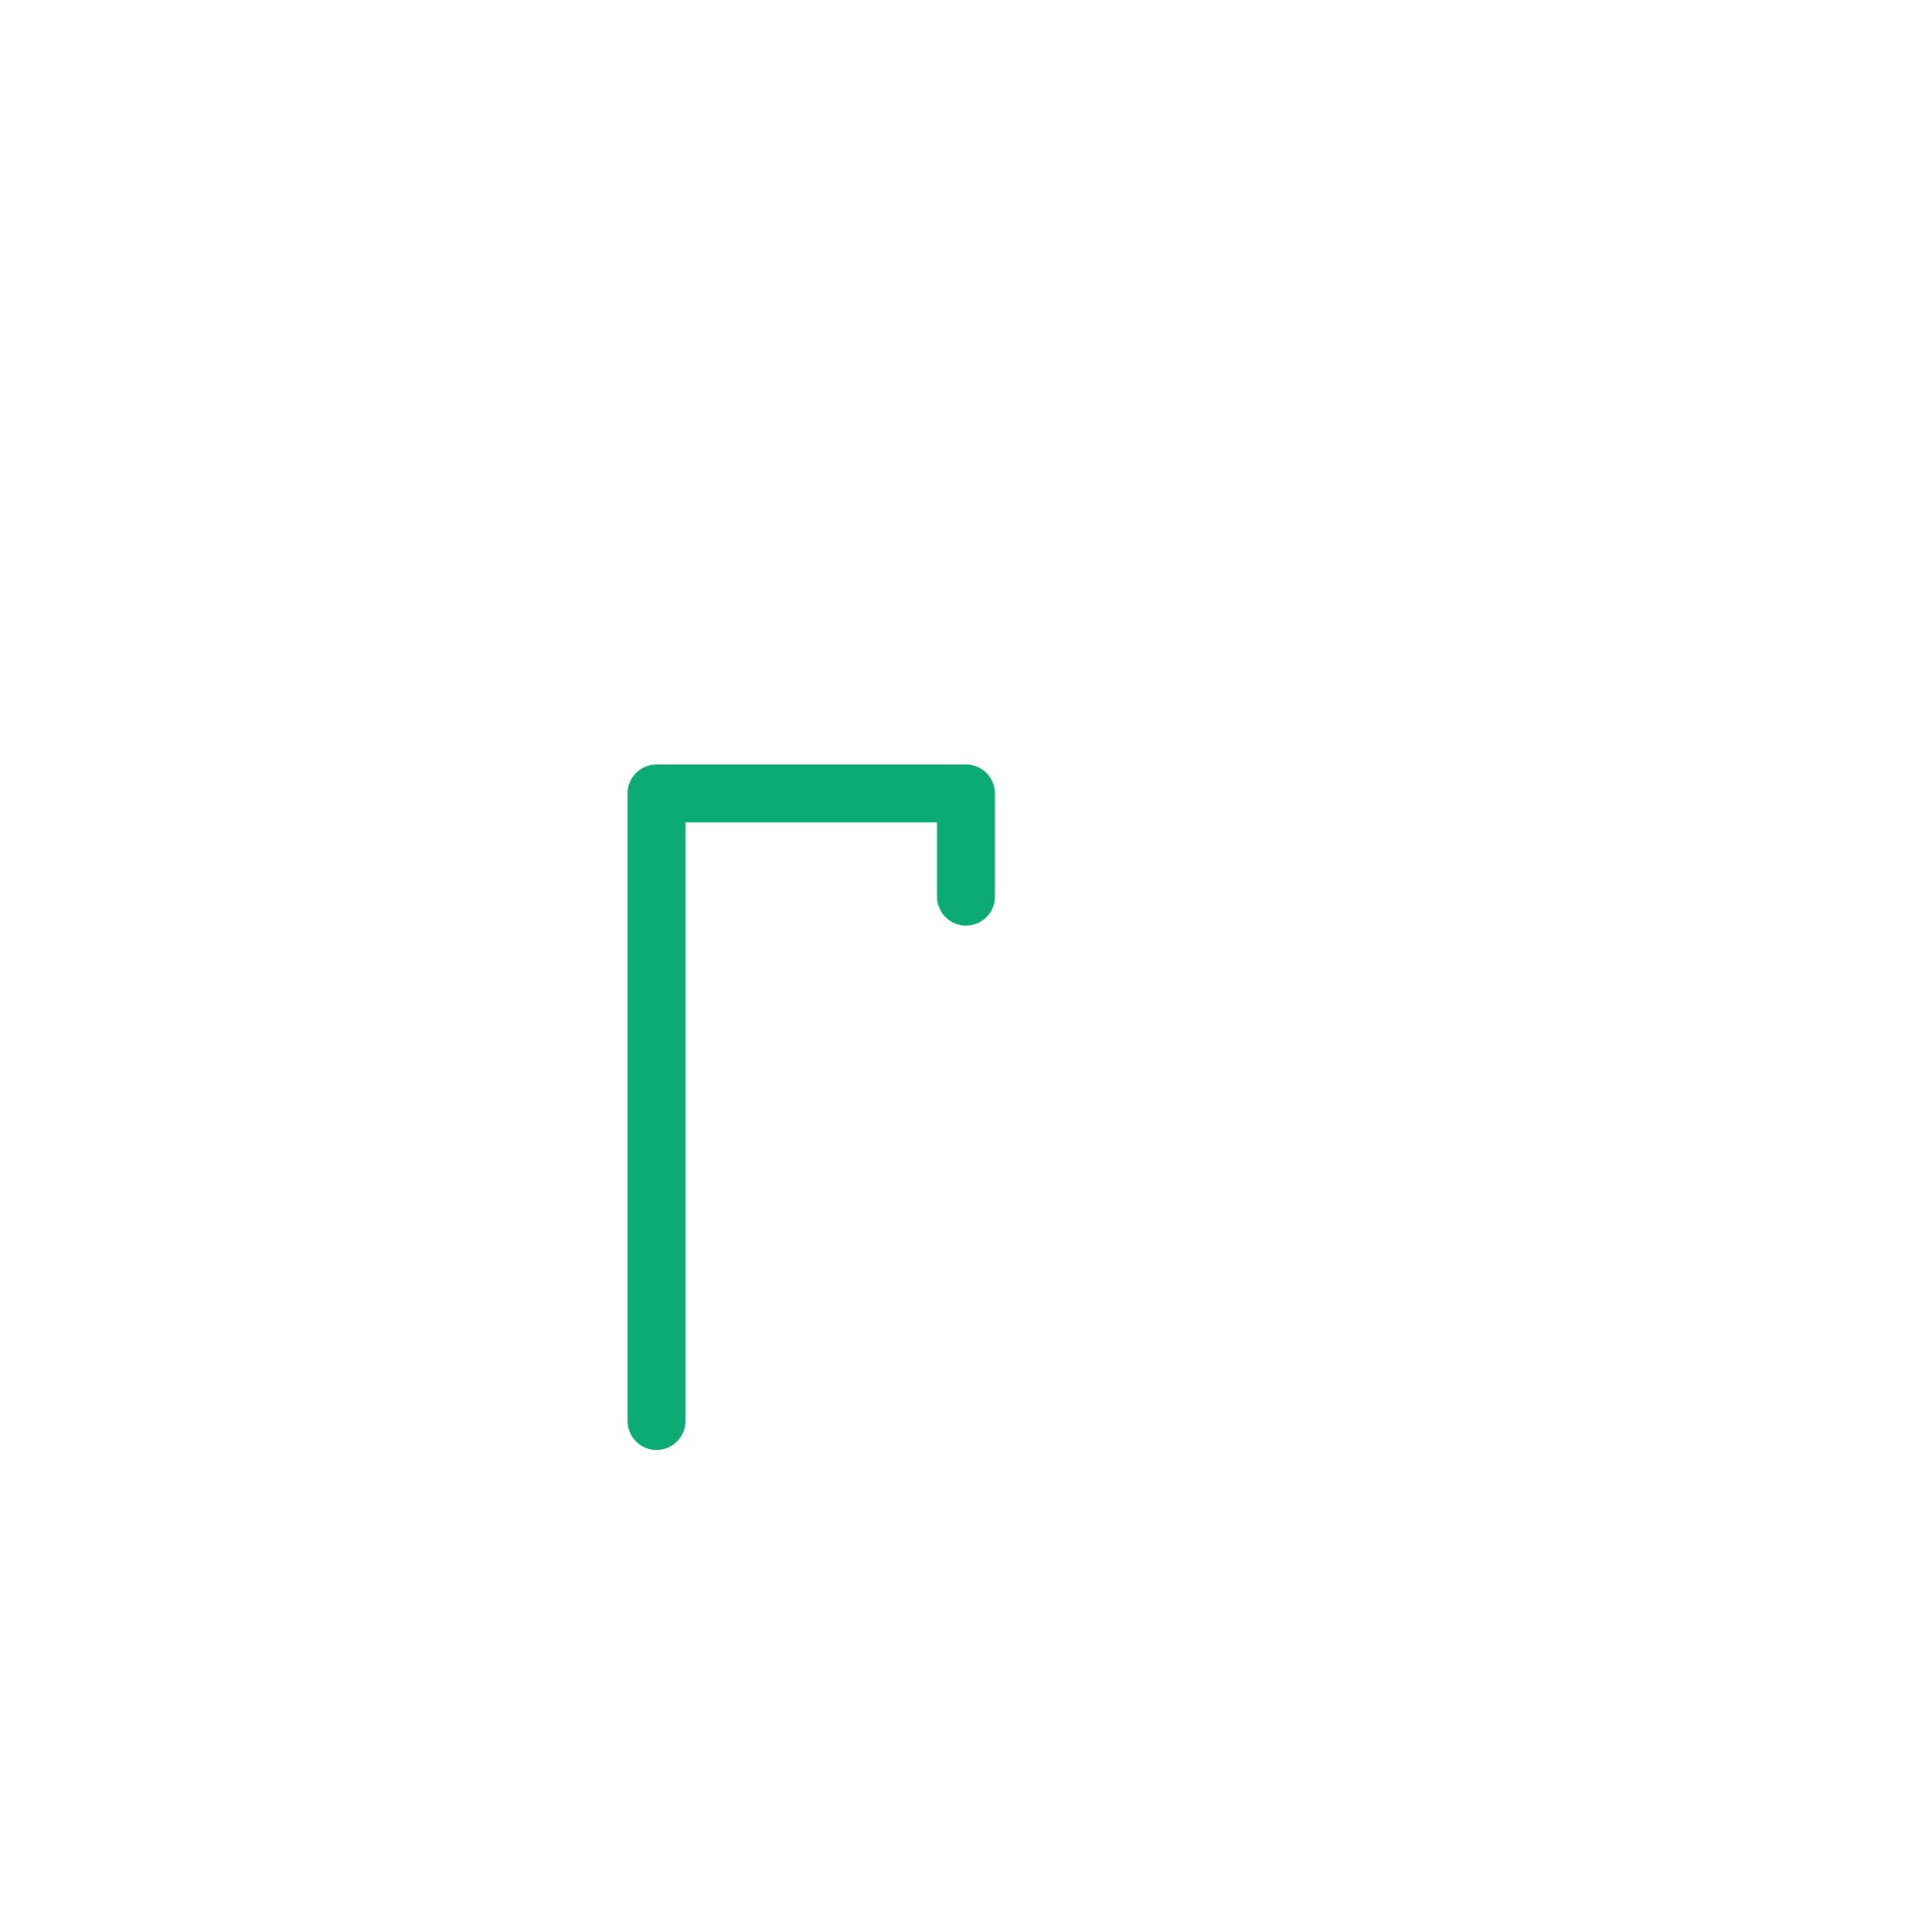
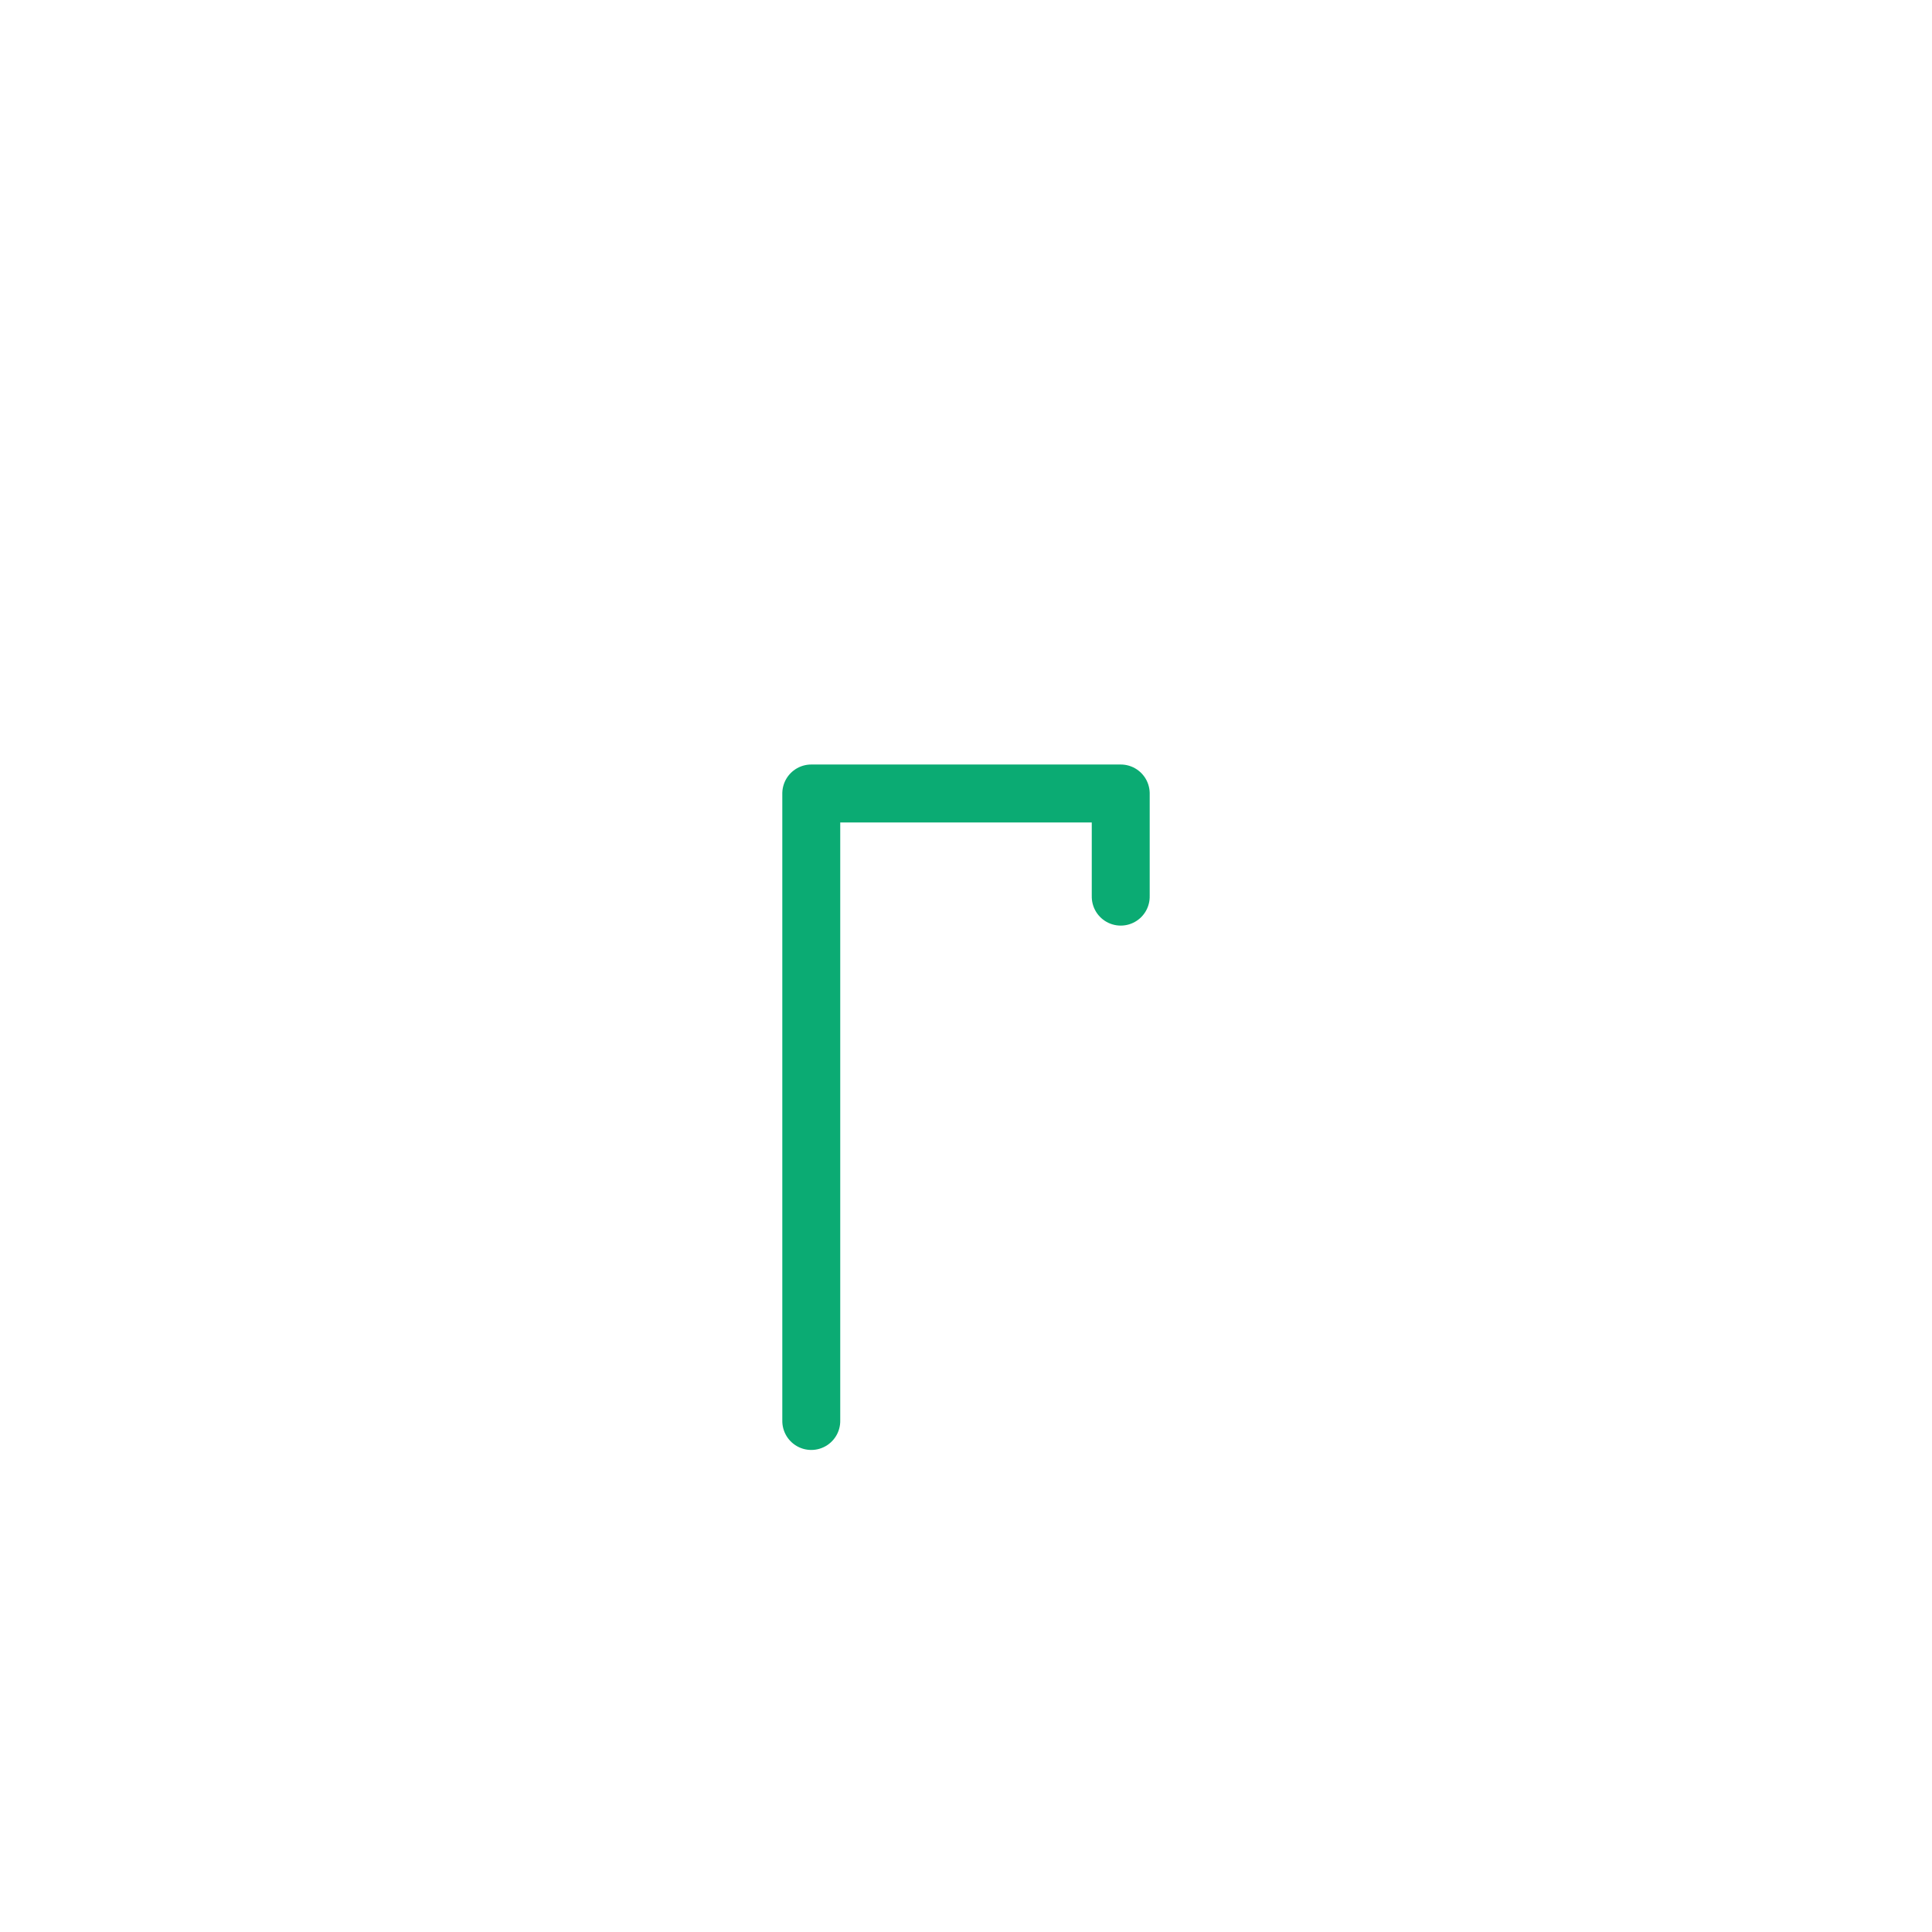
- <svg xmlns="http://www.w3.org/2000/svg" width="100%" height="100%" viewBox="0 0 20 20" version="1.1" xml:space="preserve" style="fill-rule:evenodd;clip-rule:evenodd;stroke-linecap:round;stroke-linejoin:round;stroke-miterlimit:10;">
+ <svg xmlns="http://www.w3.org/2000/svg" width="20px" height="20px" version="1.1" xml:space="preserve" style="fill-rule:evenodd;clip-rule:evenodd;stroke-linecap:round;stroke-linejoin:round;stroke-miterlimit:10;">
  <g transform="matrix(1,0,0,1,-340,-30)">
-     <g id="r" transform="matrix(1,0,0,1,70,30)">
+     <g id="r_lower" transform="matrix(1,0,0,1,70,30)">
      <rect x="270" y="0" width="20" height="20" style="fill:none;" />
-       <g id="r1" transform="matrix(0,-0.0889855,0.0889855,0,115.777,613.093)">
+       <g id="r" transform="matrix(0,-0.0889855,0.0889855,0,117.379,613.093)">
        <path d="M6724.5,1809.5L6797.5,1809.5C6797.5,1809.5 6797.5,1845.5 6797.5,1845.5L6785.5,1845.5" style="fill:none;fill-rule:nonzero;stroke:rgb(11,171,115);stroke-width:6.74px;" />
      </g>
    </g>
  </g>
</svg>
